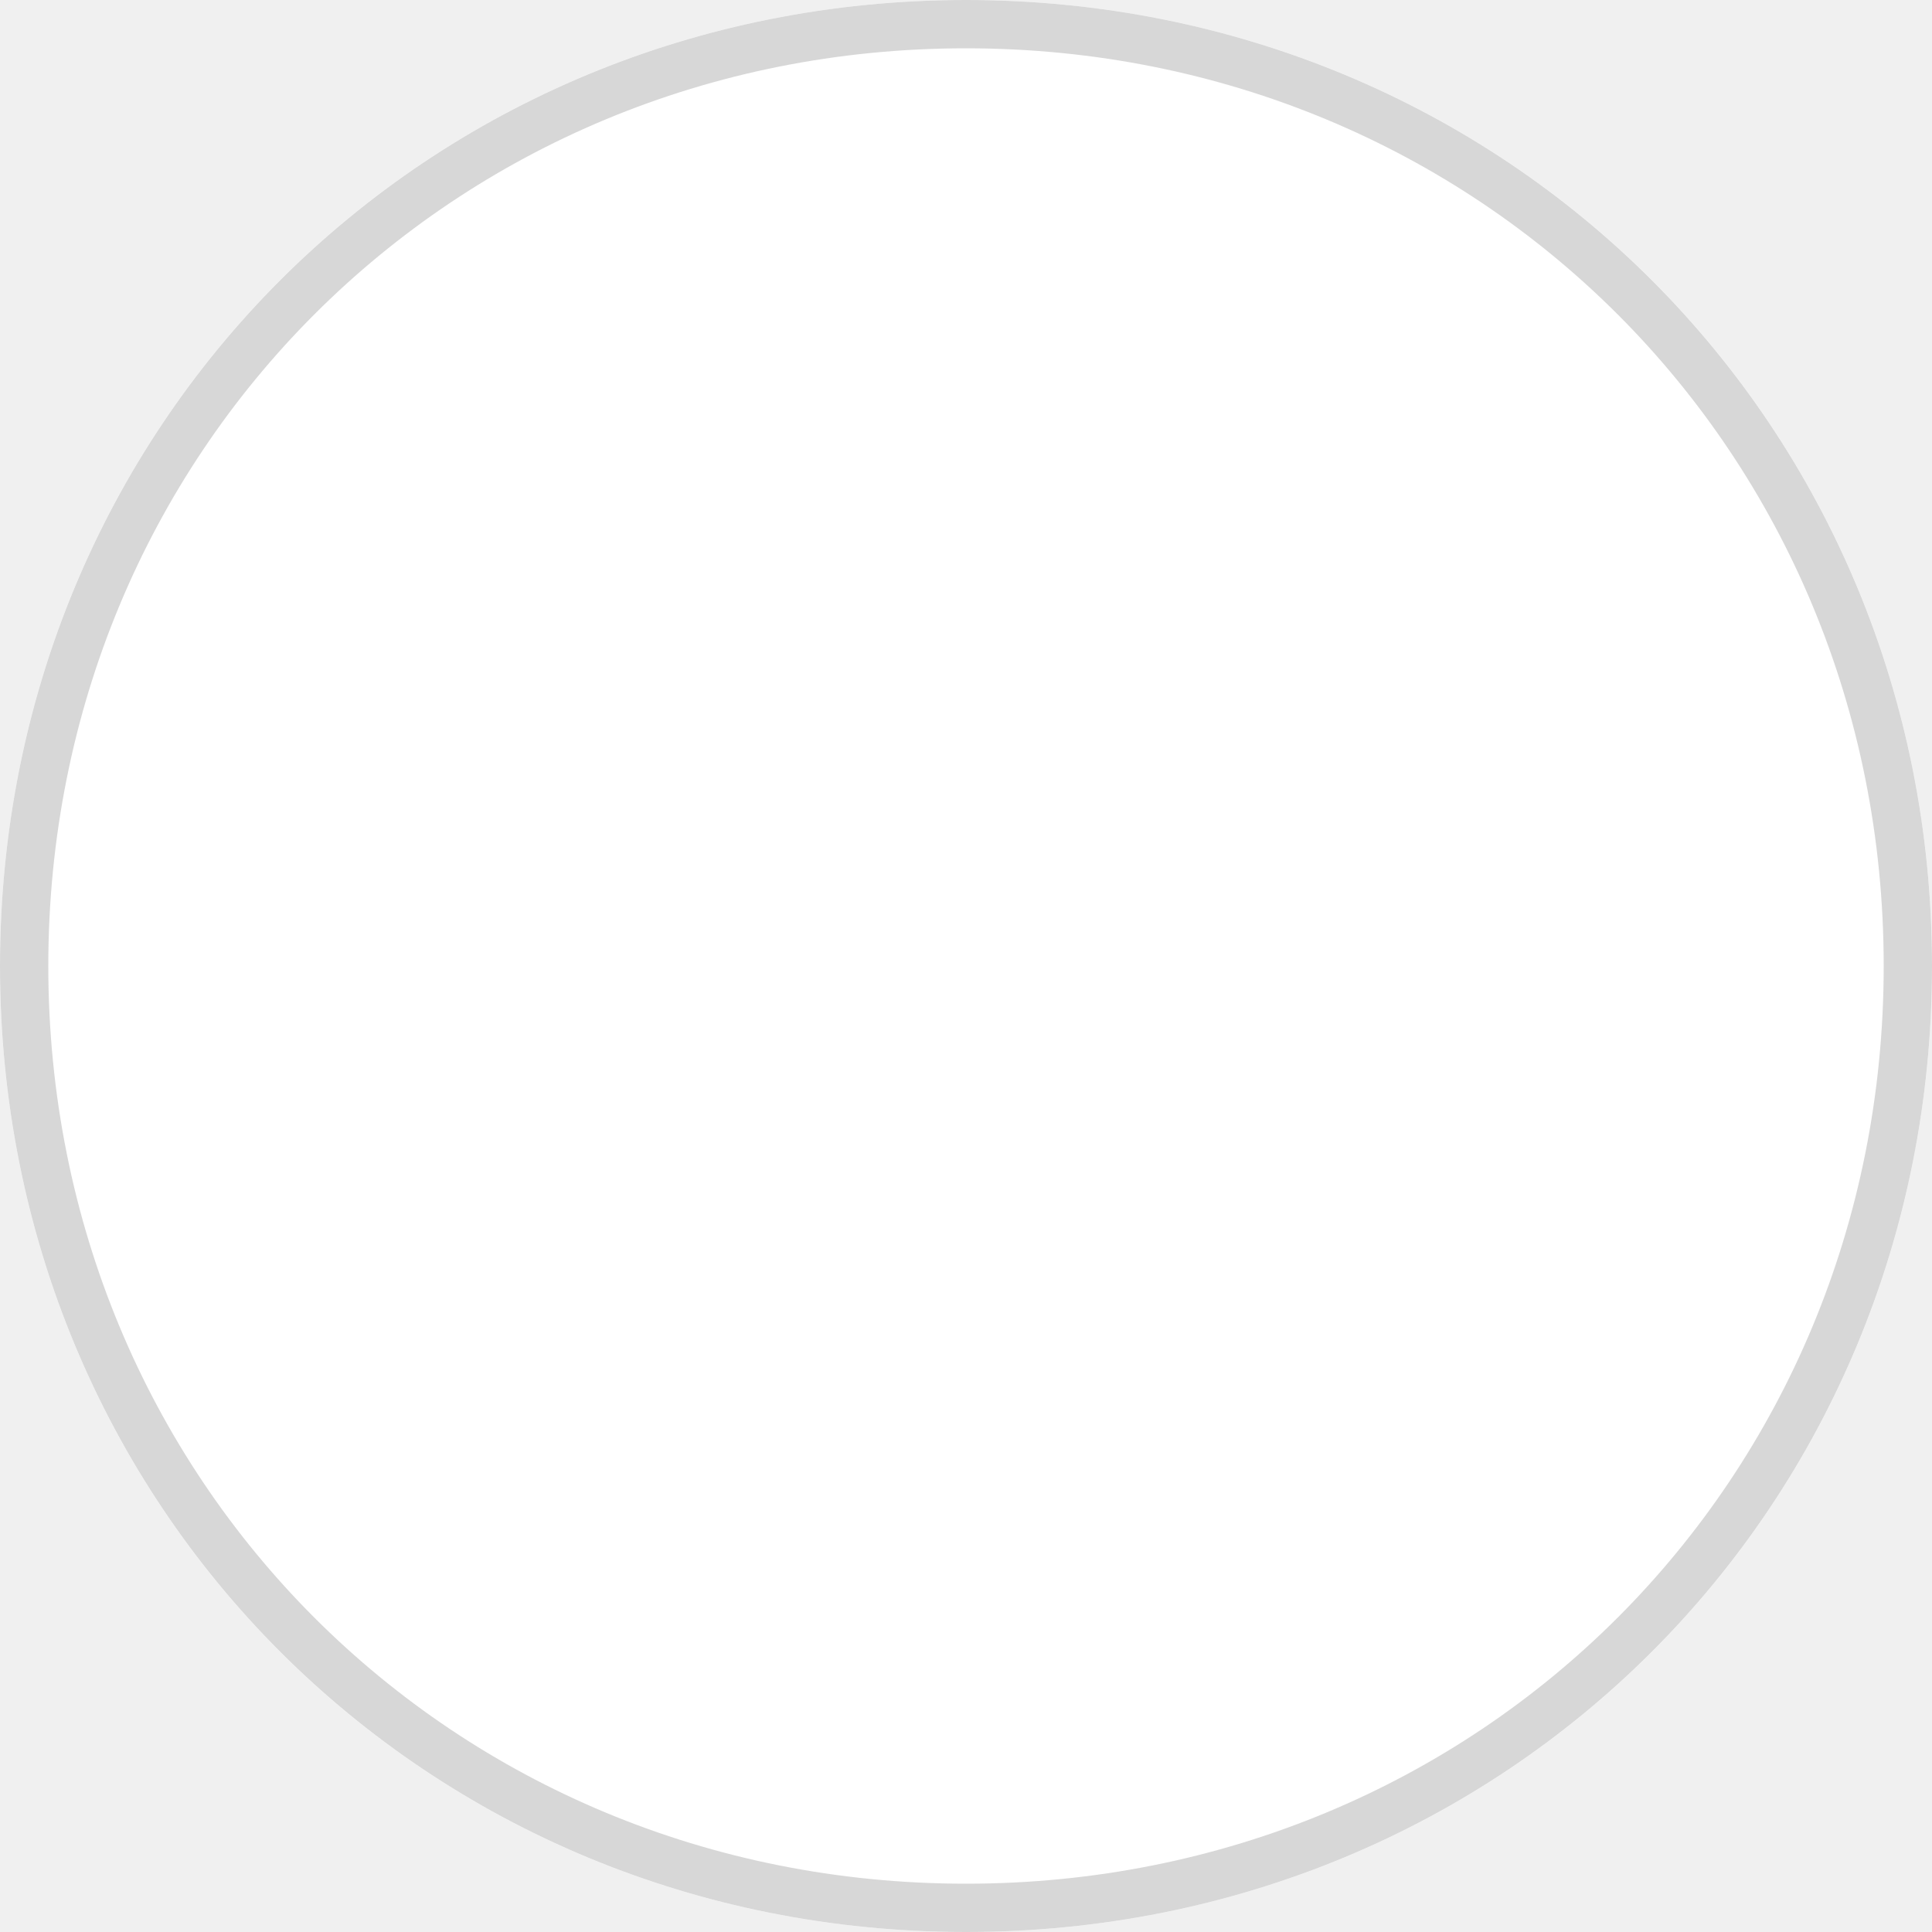
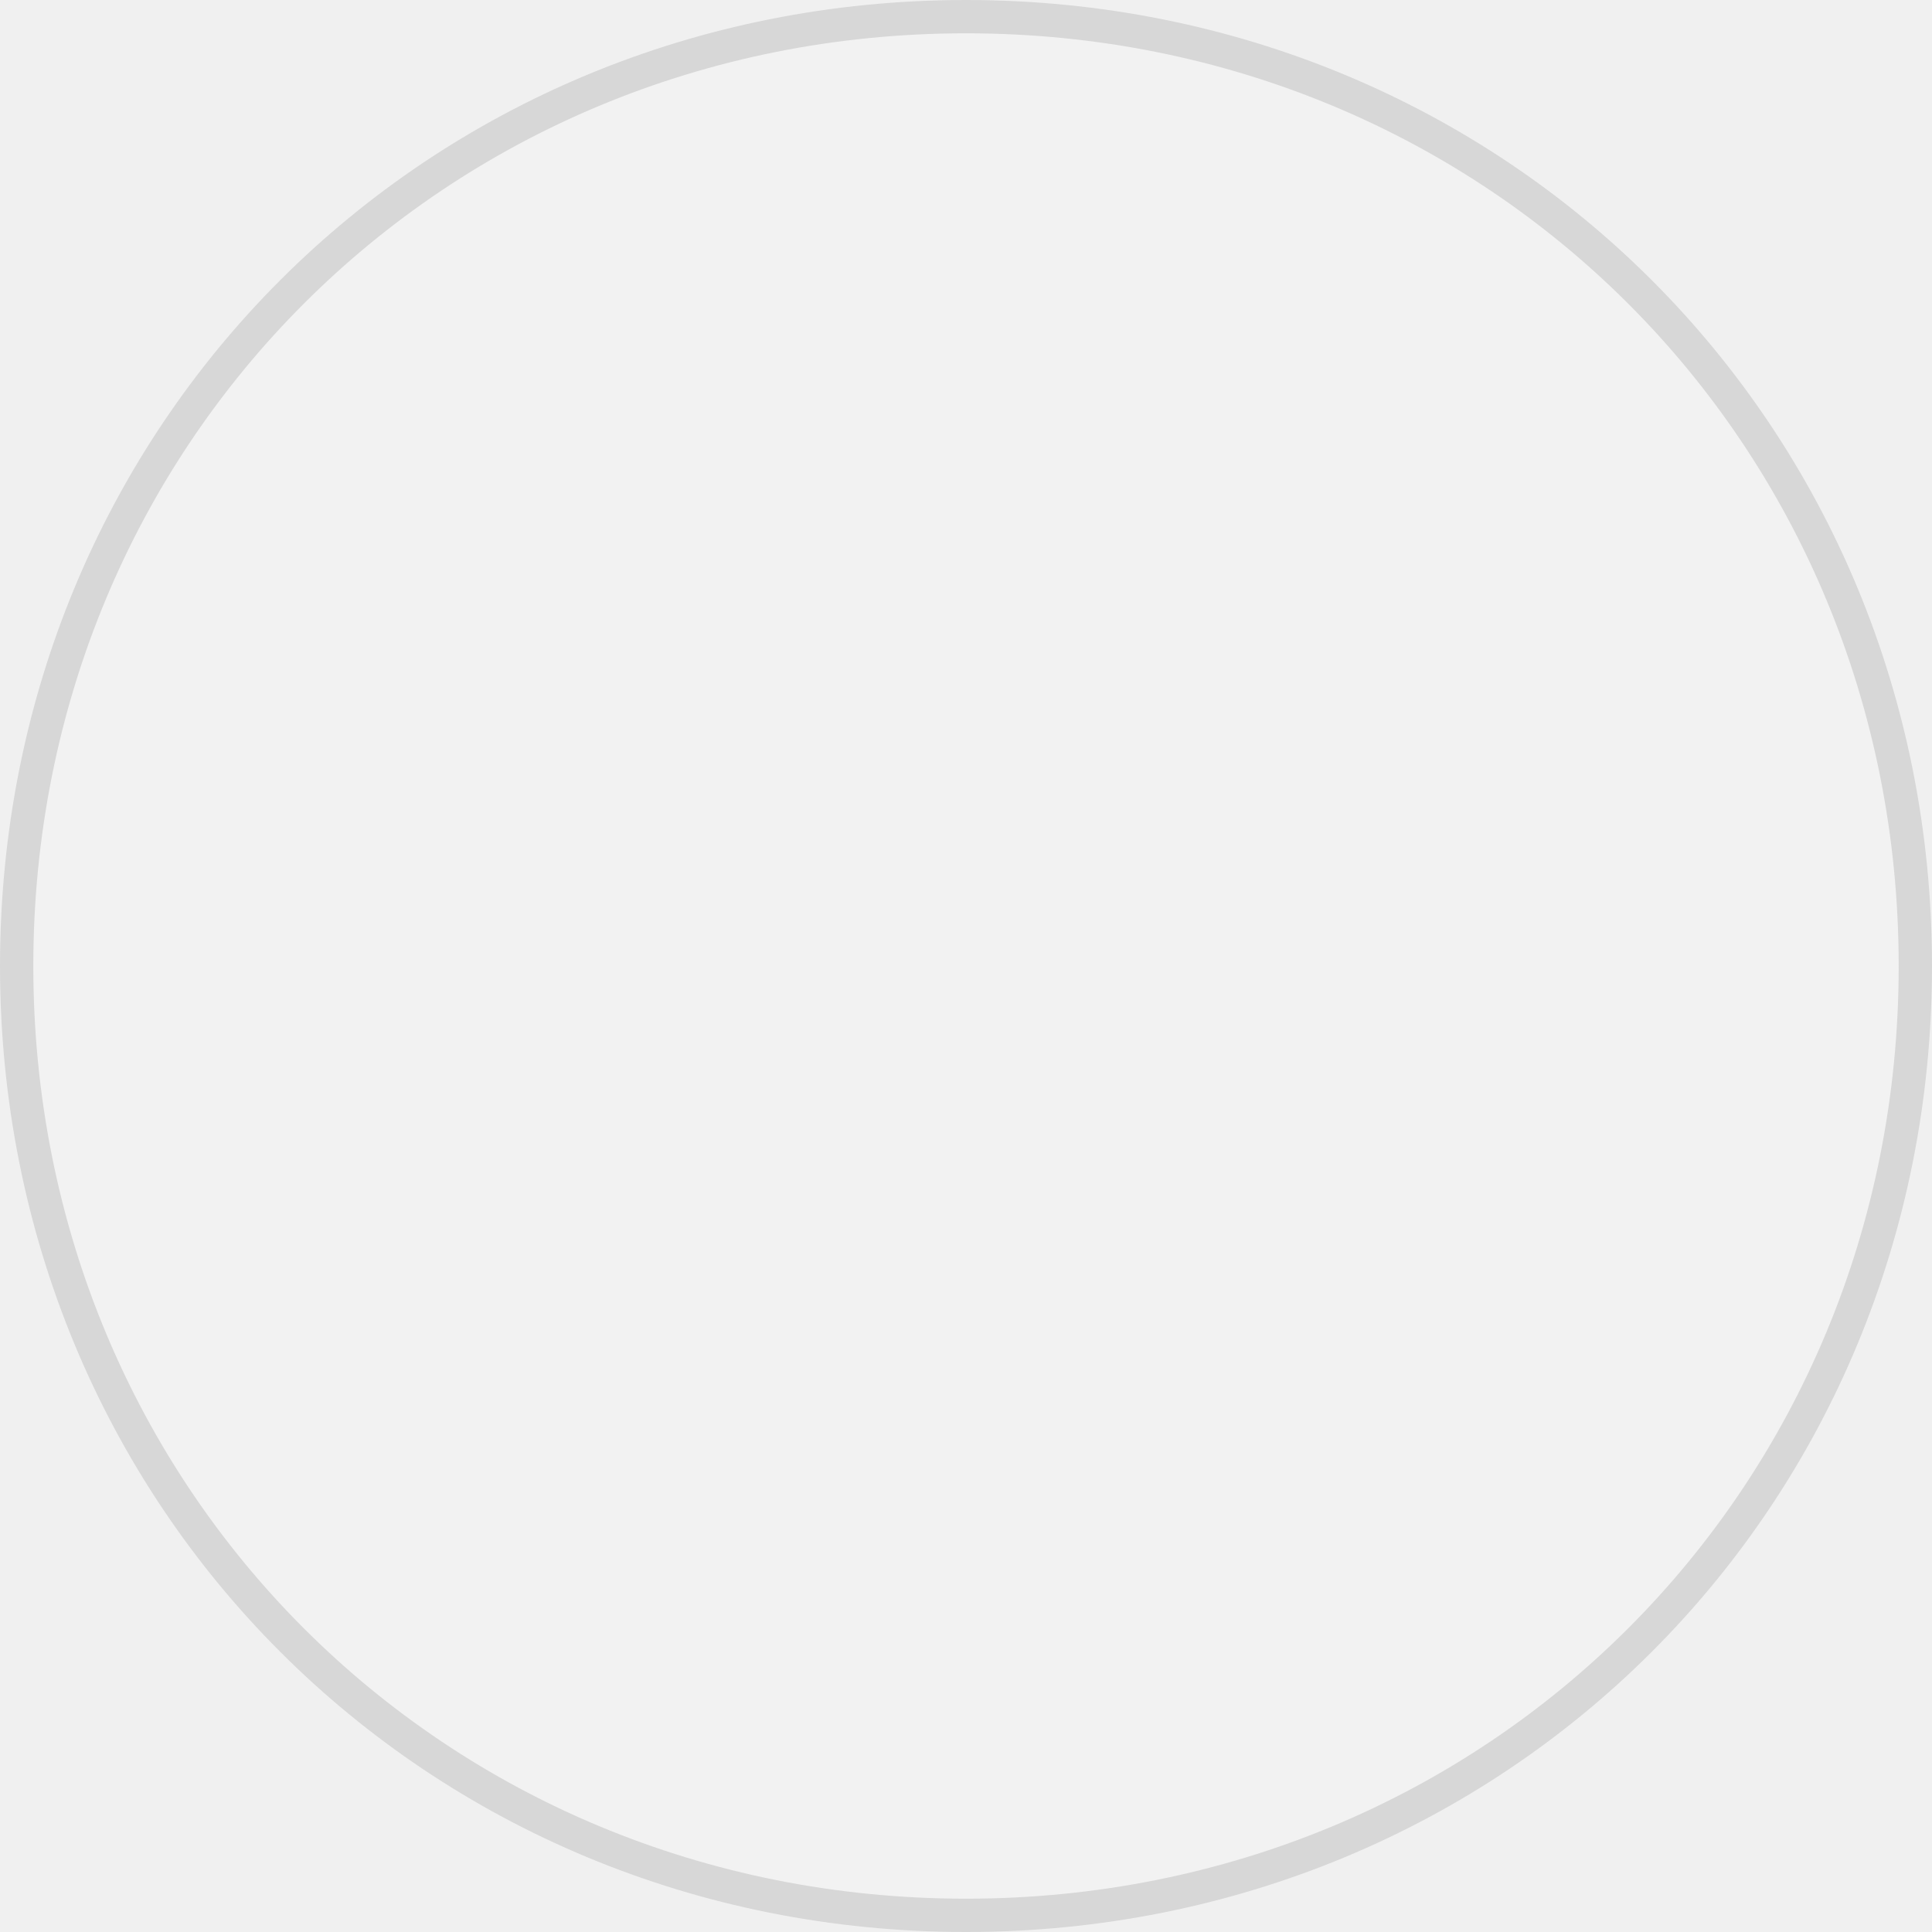
- <svg xmlns="http://www.w3.org/2000/svg" version="1.1" width="40px" height="40px">
-   <g transform="matrix(1 0 0 1 -938 -163 )">
-     <path d="M 958 163  C 969.2 163  978 171.8  978 183  C 978 194.2  969.2 203  958 203  C 946.8 203  938 194.2  938 183  C 938 171.8  946.8 163  958 163  Z " fill-rule="nonzero" fill="#ffffff" stroke="none" />
-     <path d="M 958 163.5  C 968.92 163.5  977.5 172.08  977.5 183  C 977.5 193.92  968.92 202.5  958 202.5  C 947.08 202.5  938.5 193.92  938.5 183  C 938.5 172.08  947.08 163.5  958 163.5  Z " stroke-width="1" stroke="#d7d7d7" fill="none" />
+ <svg xmlns="http://www.w3.org/2000/svg" version="1.1" width="58px" height="58px">
+   <g transform="matrix(1 0 0 1 -159 -668 )">
+     <path d="M 188 668  C 204.24 668  217 680.76  217 697  C 217 713.24  204.24 726  188 726  C 171.76 726  159 713.24  159 697  C 159 680.76  171.76 668  188 668  Z " fill-rule="nonzero" fill="#f2f2f2" stroke="none" />
+     <path d="M 188 668.5  C 203.96 668.5  216.5 681.04  216.5 697  C 216.5 712.96  203.96 725.5  188 725.5  C 172.04 725.5  159.5 712.96  159.5 697  C 159.5 681.04  172.04 668.5  188 668.5  Z " stroke-width="1" stroke="#d7d7d7" fill="none" />
  </g>
</svg>
